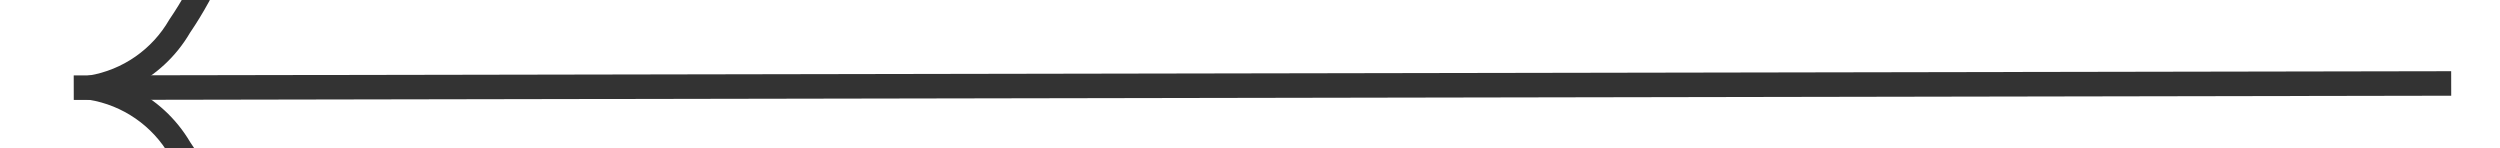
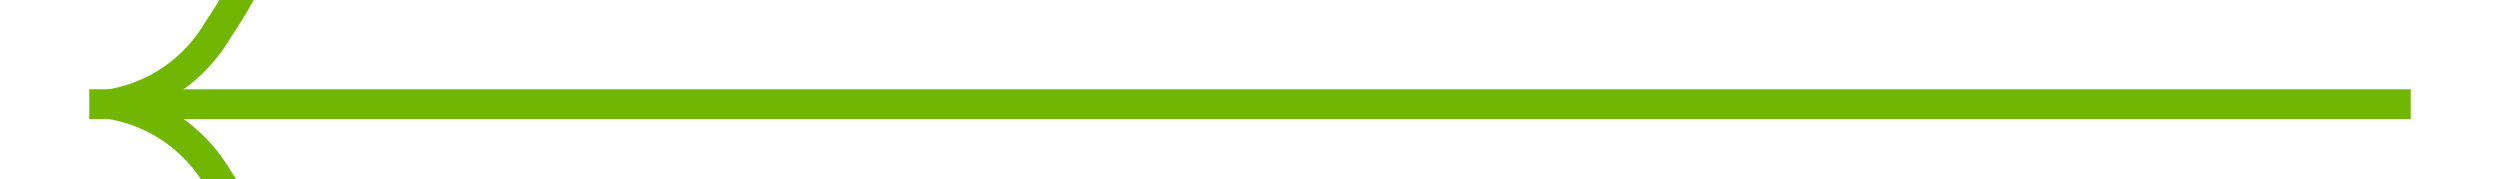
- <svg xmlns="http://www.w3.org/2000/svg" version="1.1" width="102px" height="6px" preserveAspectRatio="xMinYMid meet" viewBox="-28 359  102 4">
-   <g transform="matrix(-0.01745241 -0.9998477 0.9998477 -0.01745241 -337.5436 390.2968 )">
-     <path d="M 17.697 319.159  A 15.24 15.24 0 0 0 20.267 317.748 A 5.67 5.67 0 0 0 22.5 315.333 A 5.67 5.67 0 0 0 24.733 317.748 A 15.24 15.24 0 0 0 27.303 319.159 L 27.697 318.241  A 14.24 14.24 0 0 1 25.267 316.902 A 4.67 4.67 0 0 1 22.993 313.618 A 0.5 0.5 0 0 0 22.5 313.2 A 0.5 0.5 0 0 0 22.007 313.618 A 4.67 4.67 0 0 1 19.733 316.902 A 14.24 14.24 0 0 1 17.303 318.241 L 17.697 319.159  Z " fill-rule="nonzero" fill="#333333" stroke="none" transform="matrix(0.999877 0.01568083 -0.01568083 0.999877 5.671386 -0.3083716 )" />
-     <path d="M 22.5 313  L 22.5 410  " stroke-width="1" stroke="#333333" fill="none" transform="matrix(0.999877 0.01568083 -0.01568083 0.999877 5.671386 -0.3083716 )" />
+ <svg xmlns="http://www.w3.org/2000/svg" version="1.1" width="84px" height="6px" preserveAspectRatio="xMinYMid meet" viewBox="-20 89  84 4">
+   <g transform="matrix(0 -1 1 0 -69 113 )">
+     <path d="M 16.697 58.159  A 15.24 15.24 0 0 0 19.267 56.748 A 5.67 5.67 0 0 0 21.5 54.333 A 5.67 5.67 0 0 0 23.733 56.748 A 15.24 15.24 0 0 0 26.303 58.159 L 26.697 57.241  A 14.24 14.24 0 0 1 24.267 55.902 A 4.67 4.67 0 0 1 21.993 52.618 A 0.5 0.5 0 0 0 21.5 52.2 A 0.5 0.5 0 0 0 21.007 52.618 A 4.67 4.67 0 0 1 18.733 55.902 A 14.24 14.24 0 0 1 16.303 57.241 L 16.697 58.159  Z " fill-rule="nonzero" fill="#70b603" stroke="none" />
+     <path d="M 21.5 52  L 21.5 130  " stroke-width="1" stroke="#70b603" fill="none" />
  </g>
</svg>
